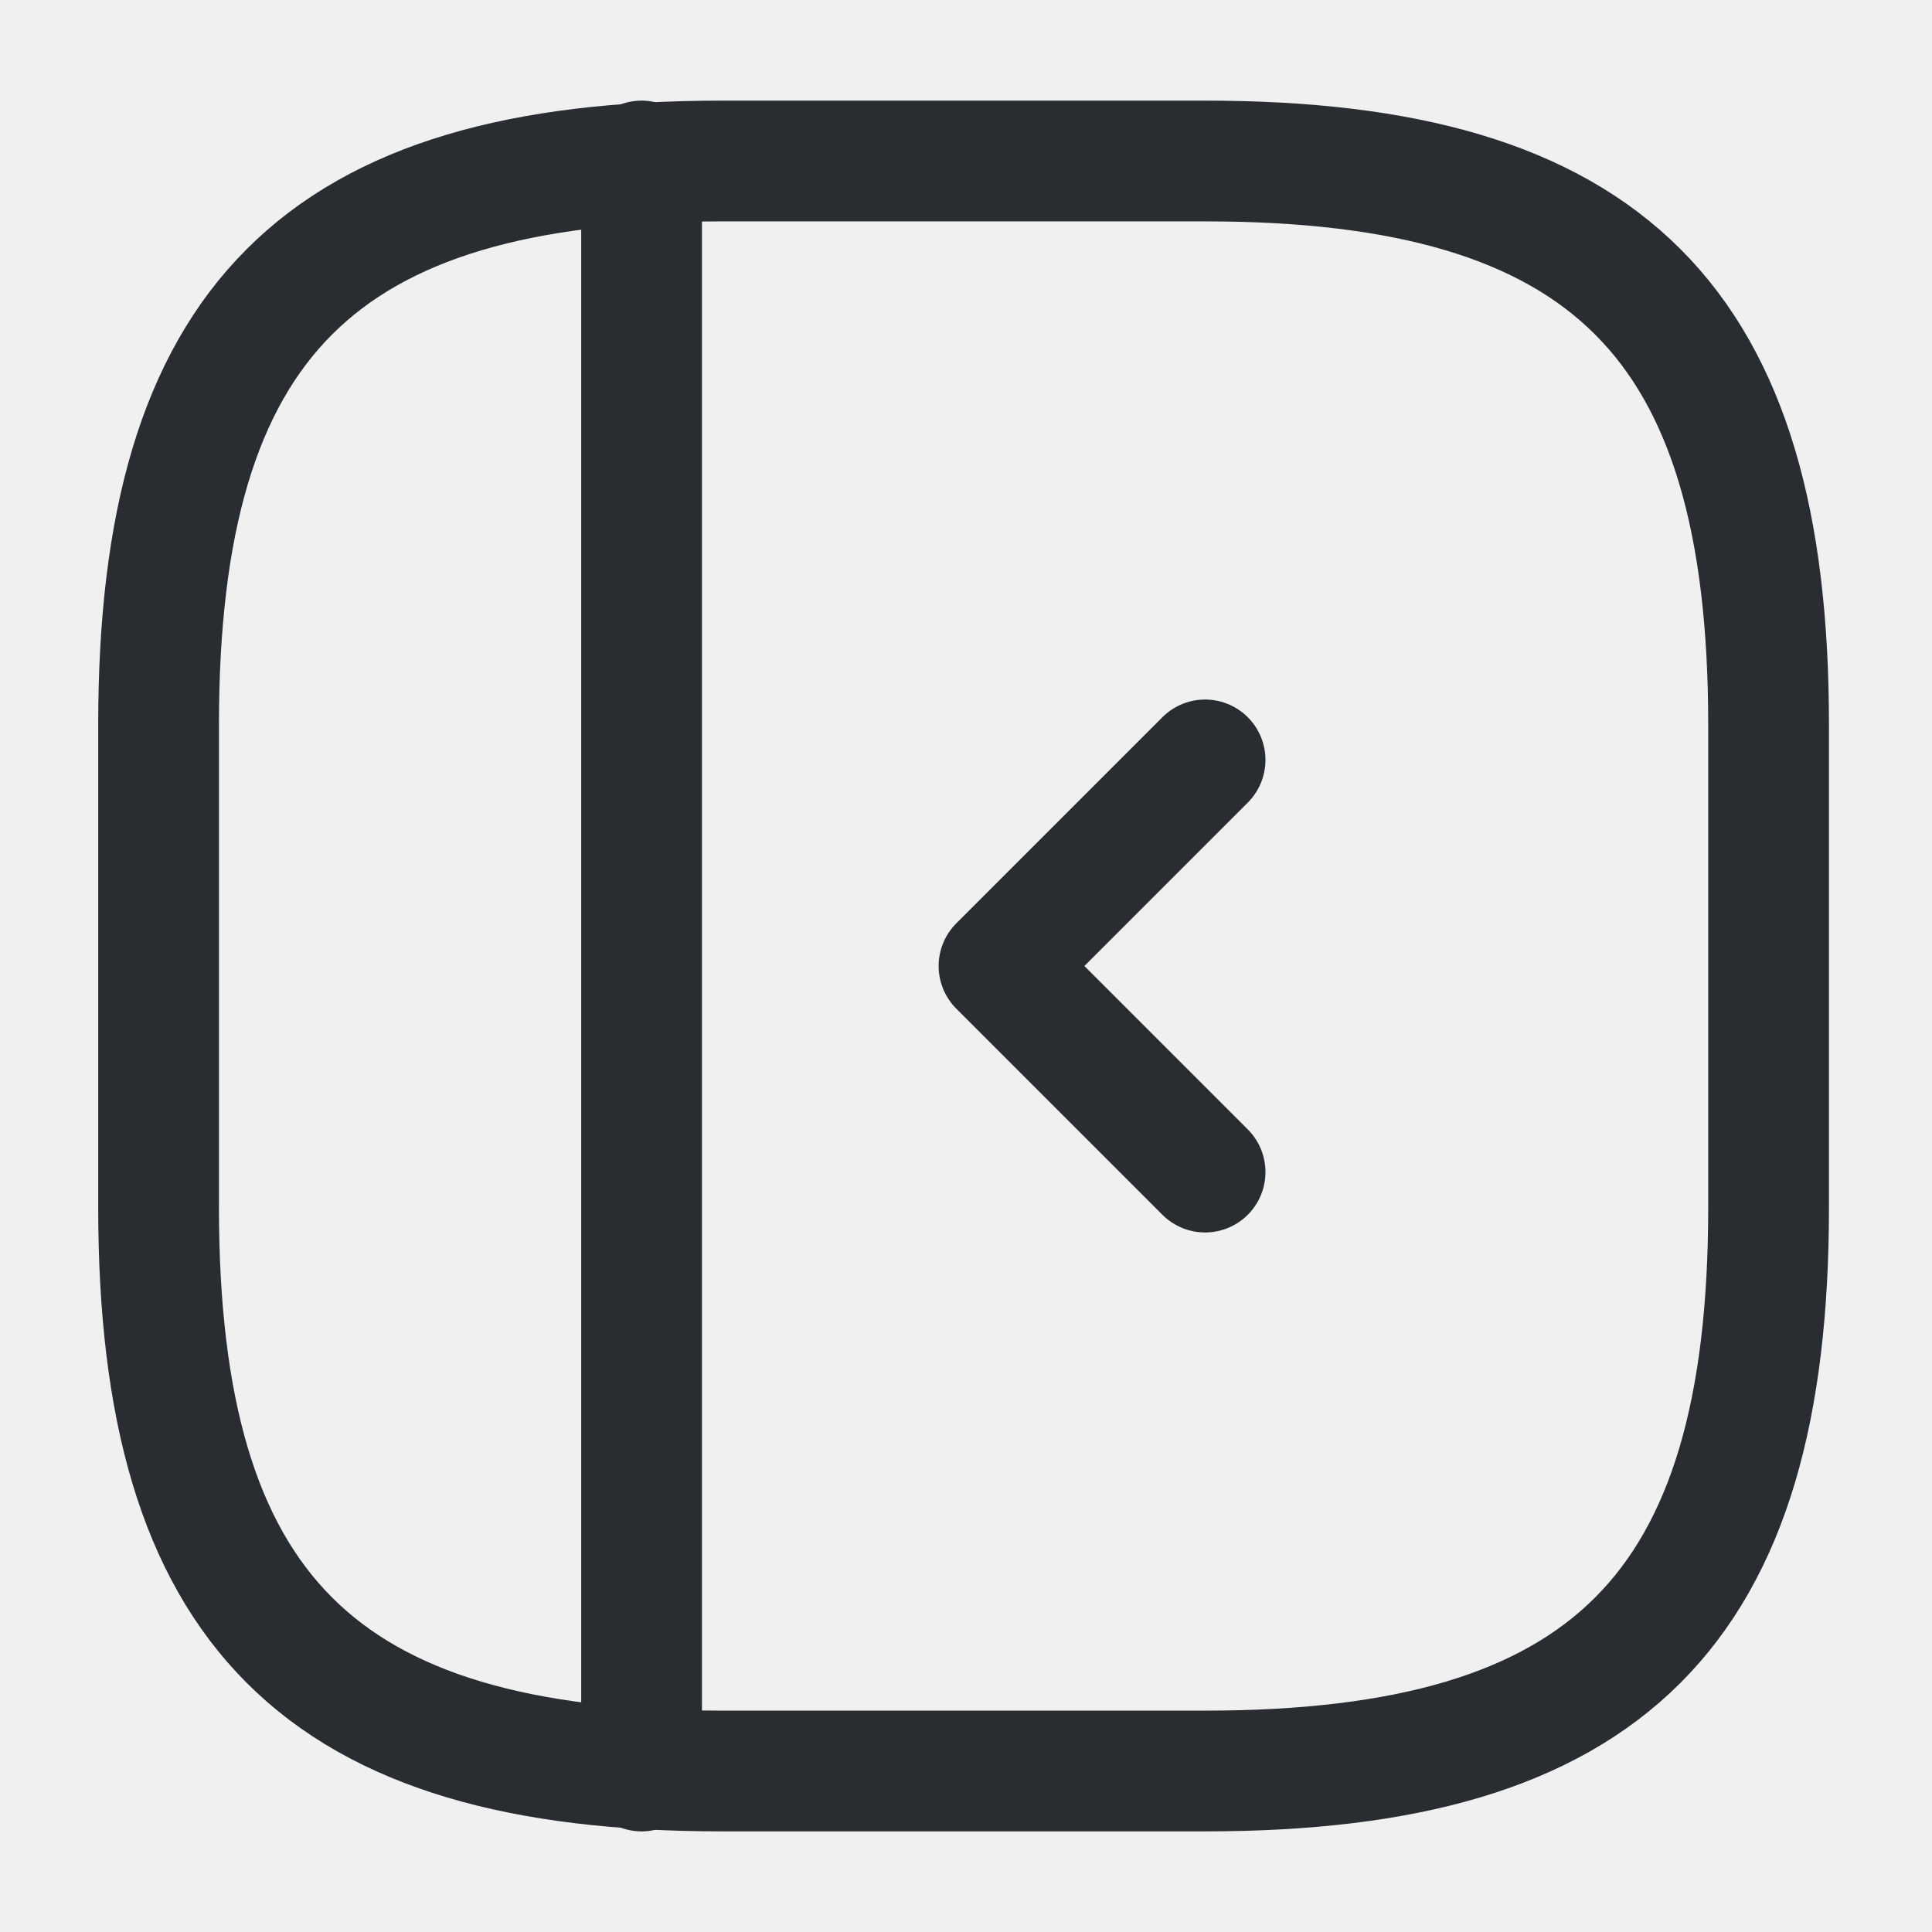
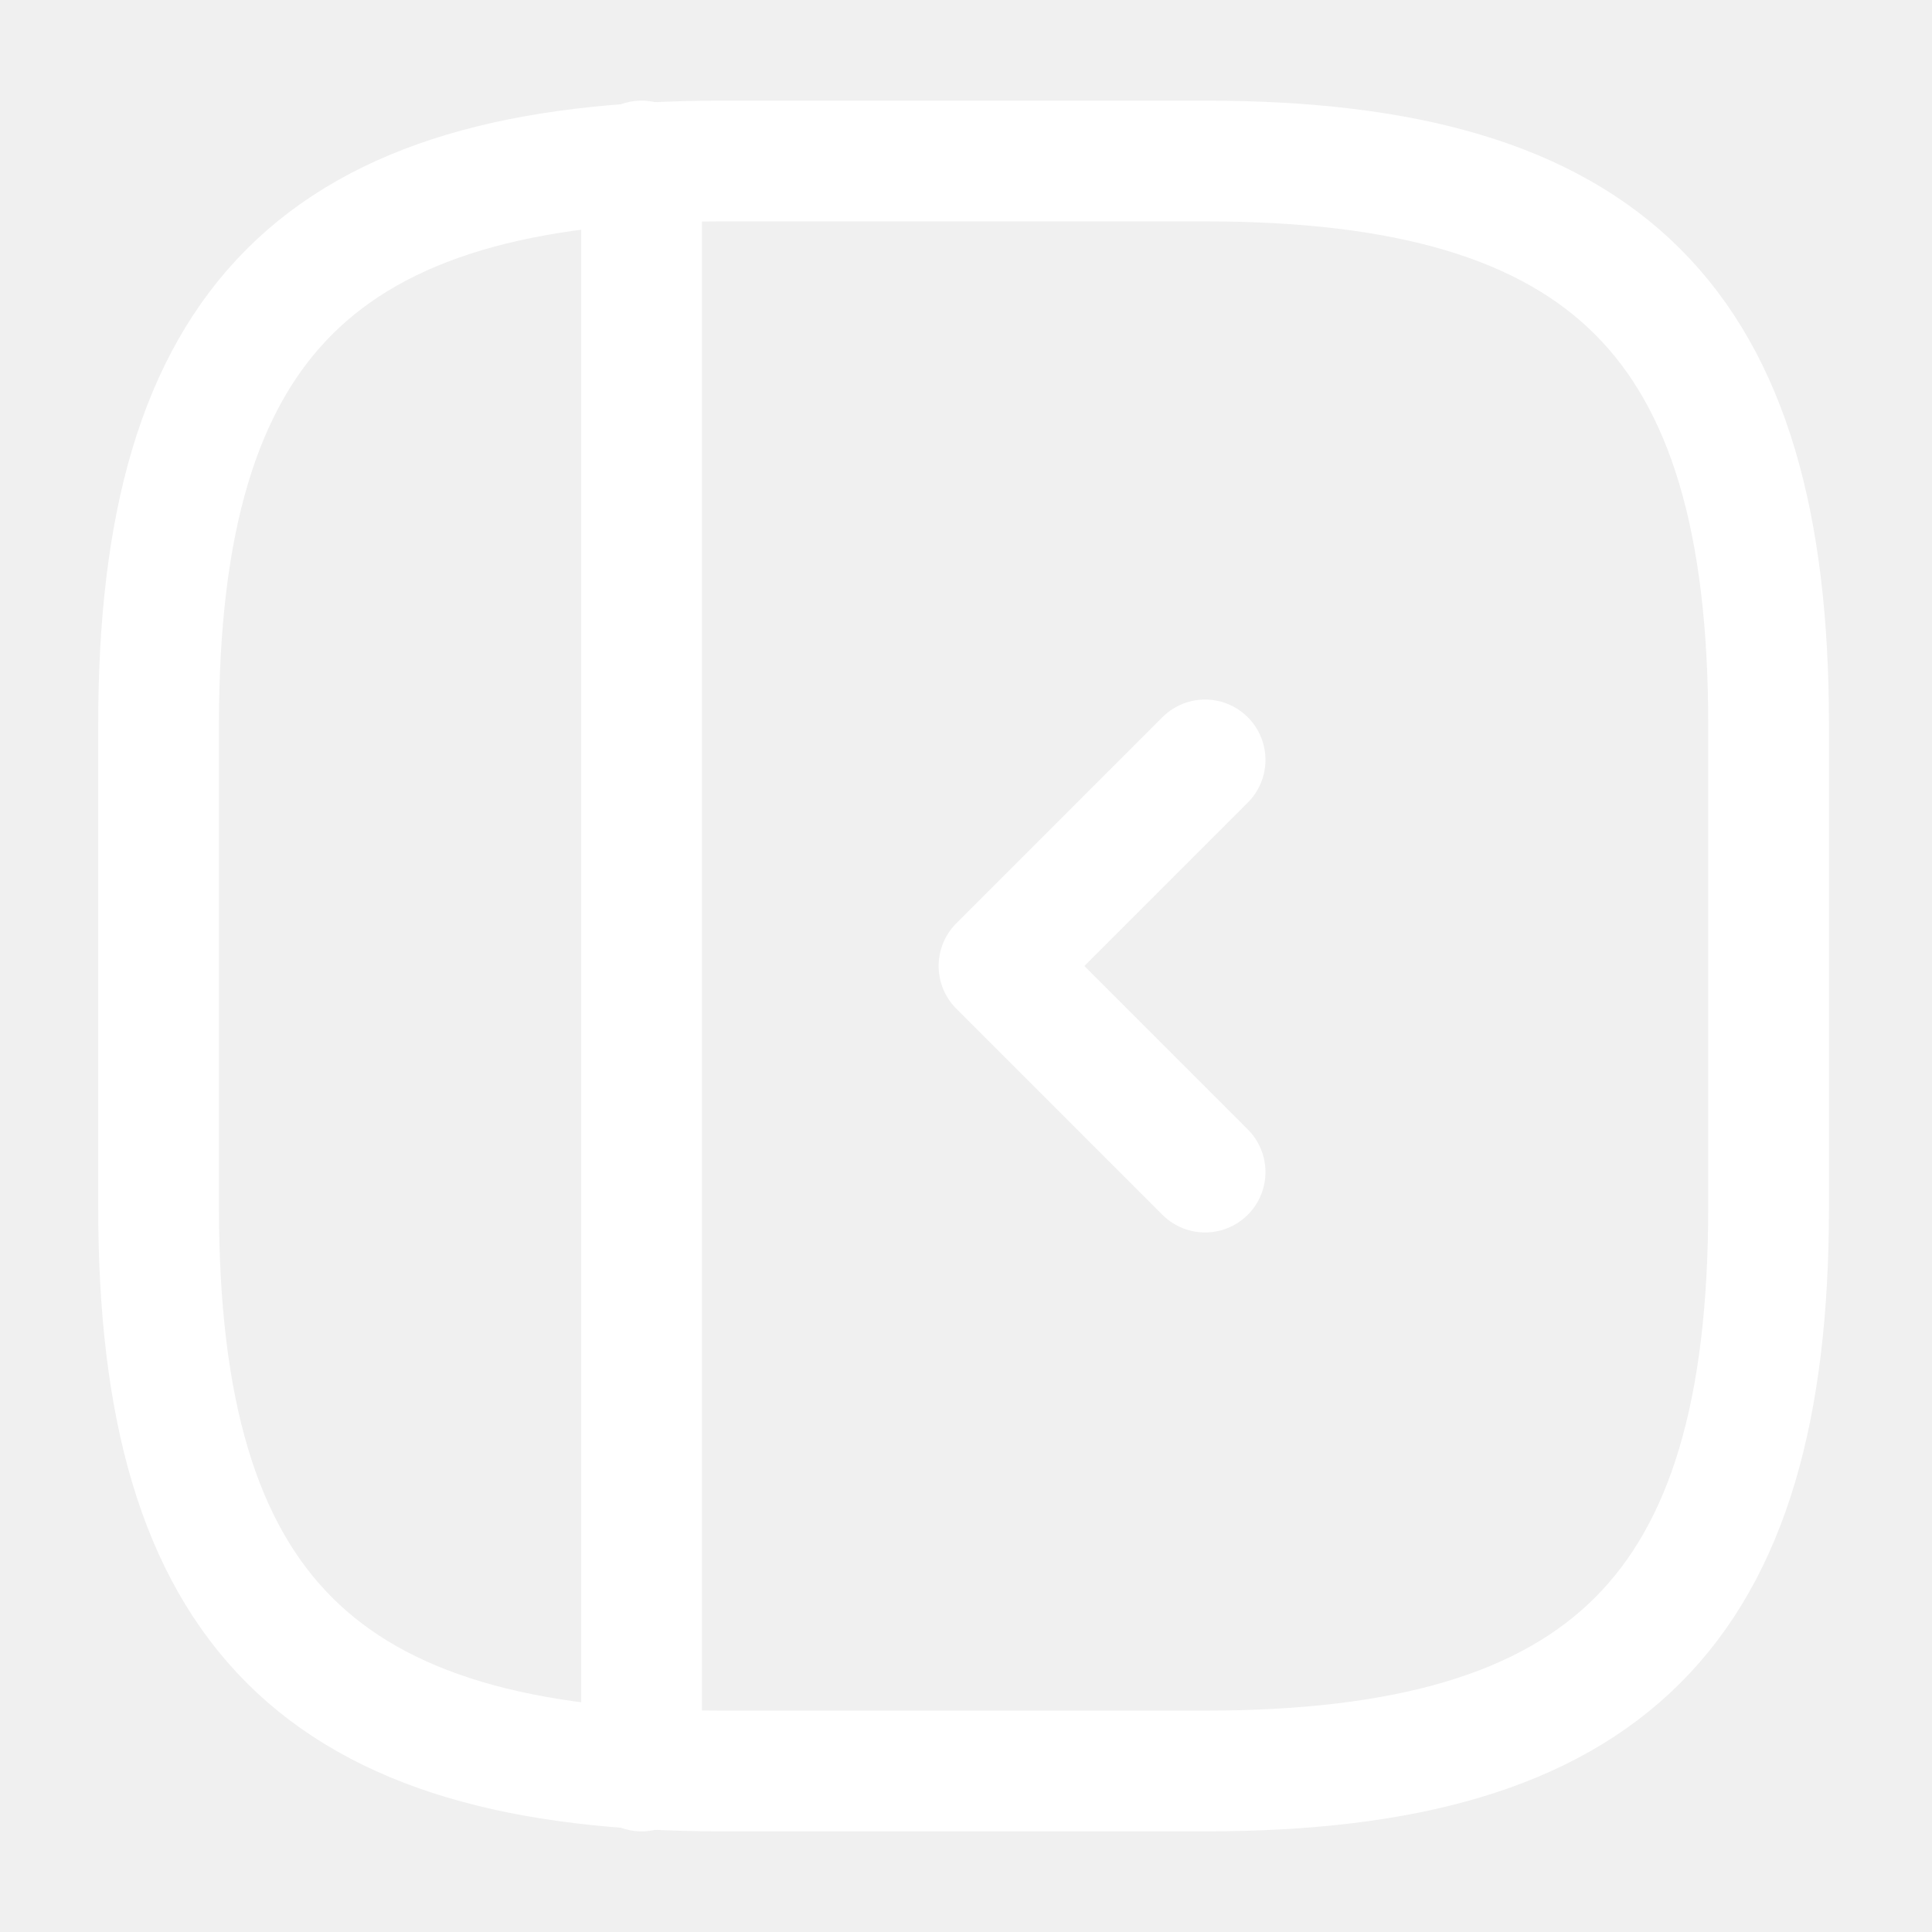
<svg xmlns="http://www.w3.org/2000/svg" width="800px" height="800px" viewBox="0 0 24 24" fill="none">
-   <path d="M21.97 15V9C21.97 4 19.97 2 14.97 2H8.97C3.97 2 1.97 4 1.97 9V15C1.97 20 3.97 22 8.97 22H14.97C19.97 22 21.97 20 21.97 15Z" stroke="#292D32" stroke-width="1.5" stroke-linecap="round" stroke-linejoin="round" />
-   <path d="M7.97 2V22" stroke="#292D32" stroke-width="1.5" stroke-linecap="round" stroke-linejoin="round" />
-   <path d="M14.97 9.44L12.41 12L14.97 14.56" stroke="#292D32" stroke-width="1.5" stroke-linecap="round" stroke-linejoin="round" />
+   <path d="M21.97 15V9C21.97 4 19.97 2 14.97 2H8.97C3.97 2 1.97 4 1.97 9V15C1.97 20 3.97 22 8.97 22H14.97C19.97 22 21.97 20 21.97 15Z" stroke="#ffffff" stroke-width="1.5" stroke-linecap="round" stroke-linejoin="round" />
+   <path d="M7.97 2V22" stroke="#ffffff" stroke-width="1.5" stroke-linecap="round" stroke-linejoin="round" />
+   <path d="M14.97 9.44L12.41 12L14.97 14.56" stroke="#ffffff" stroke-width="1.5" stroke-linecap="round" stroke-linejoin="round" />
</svg>
